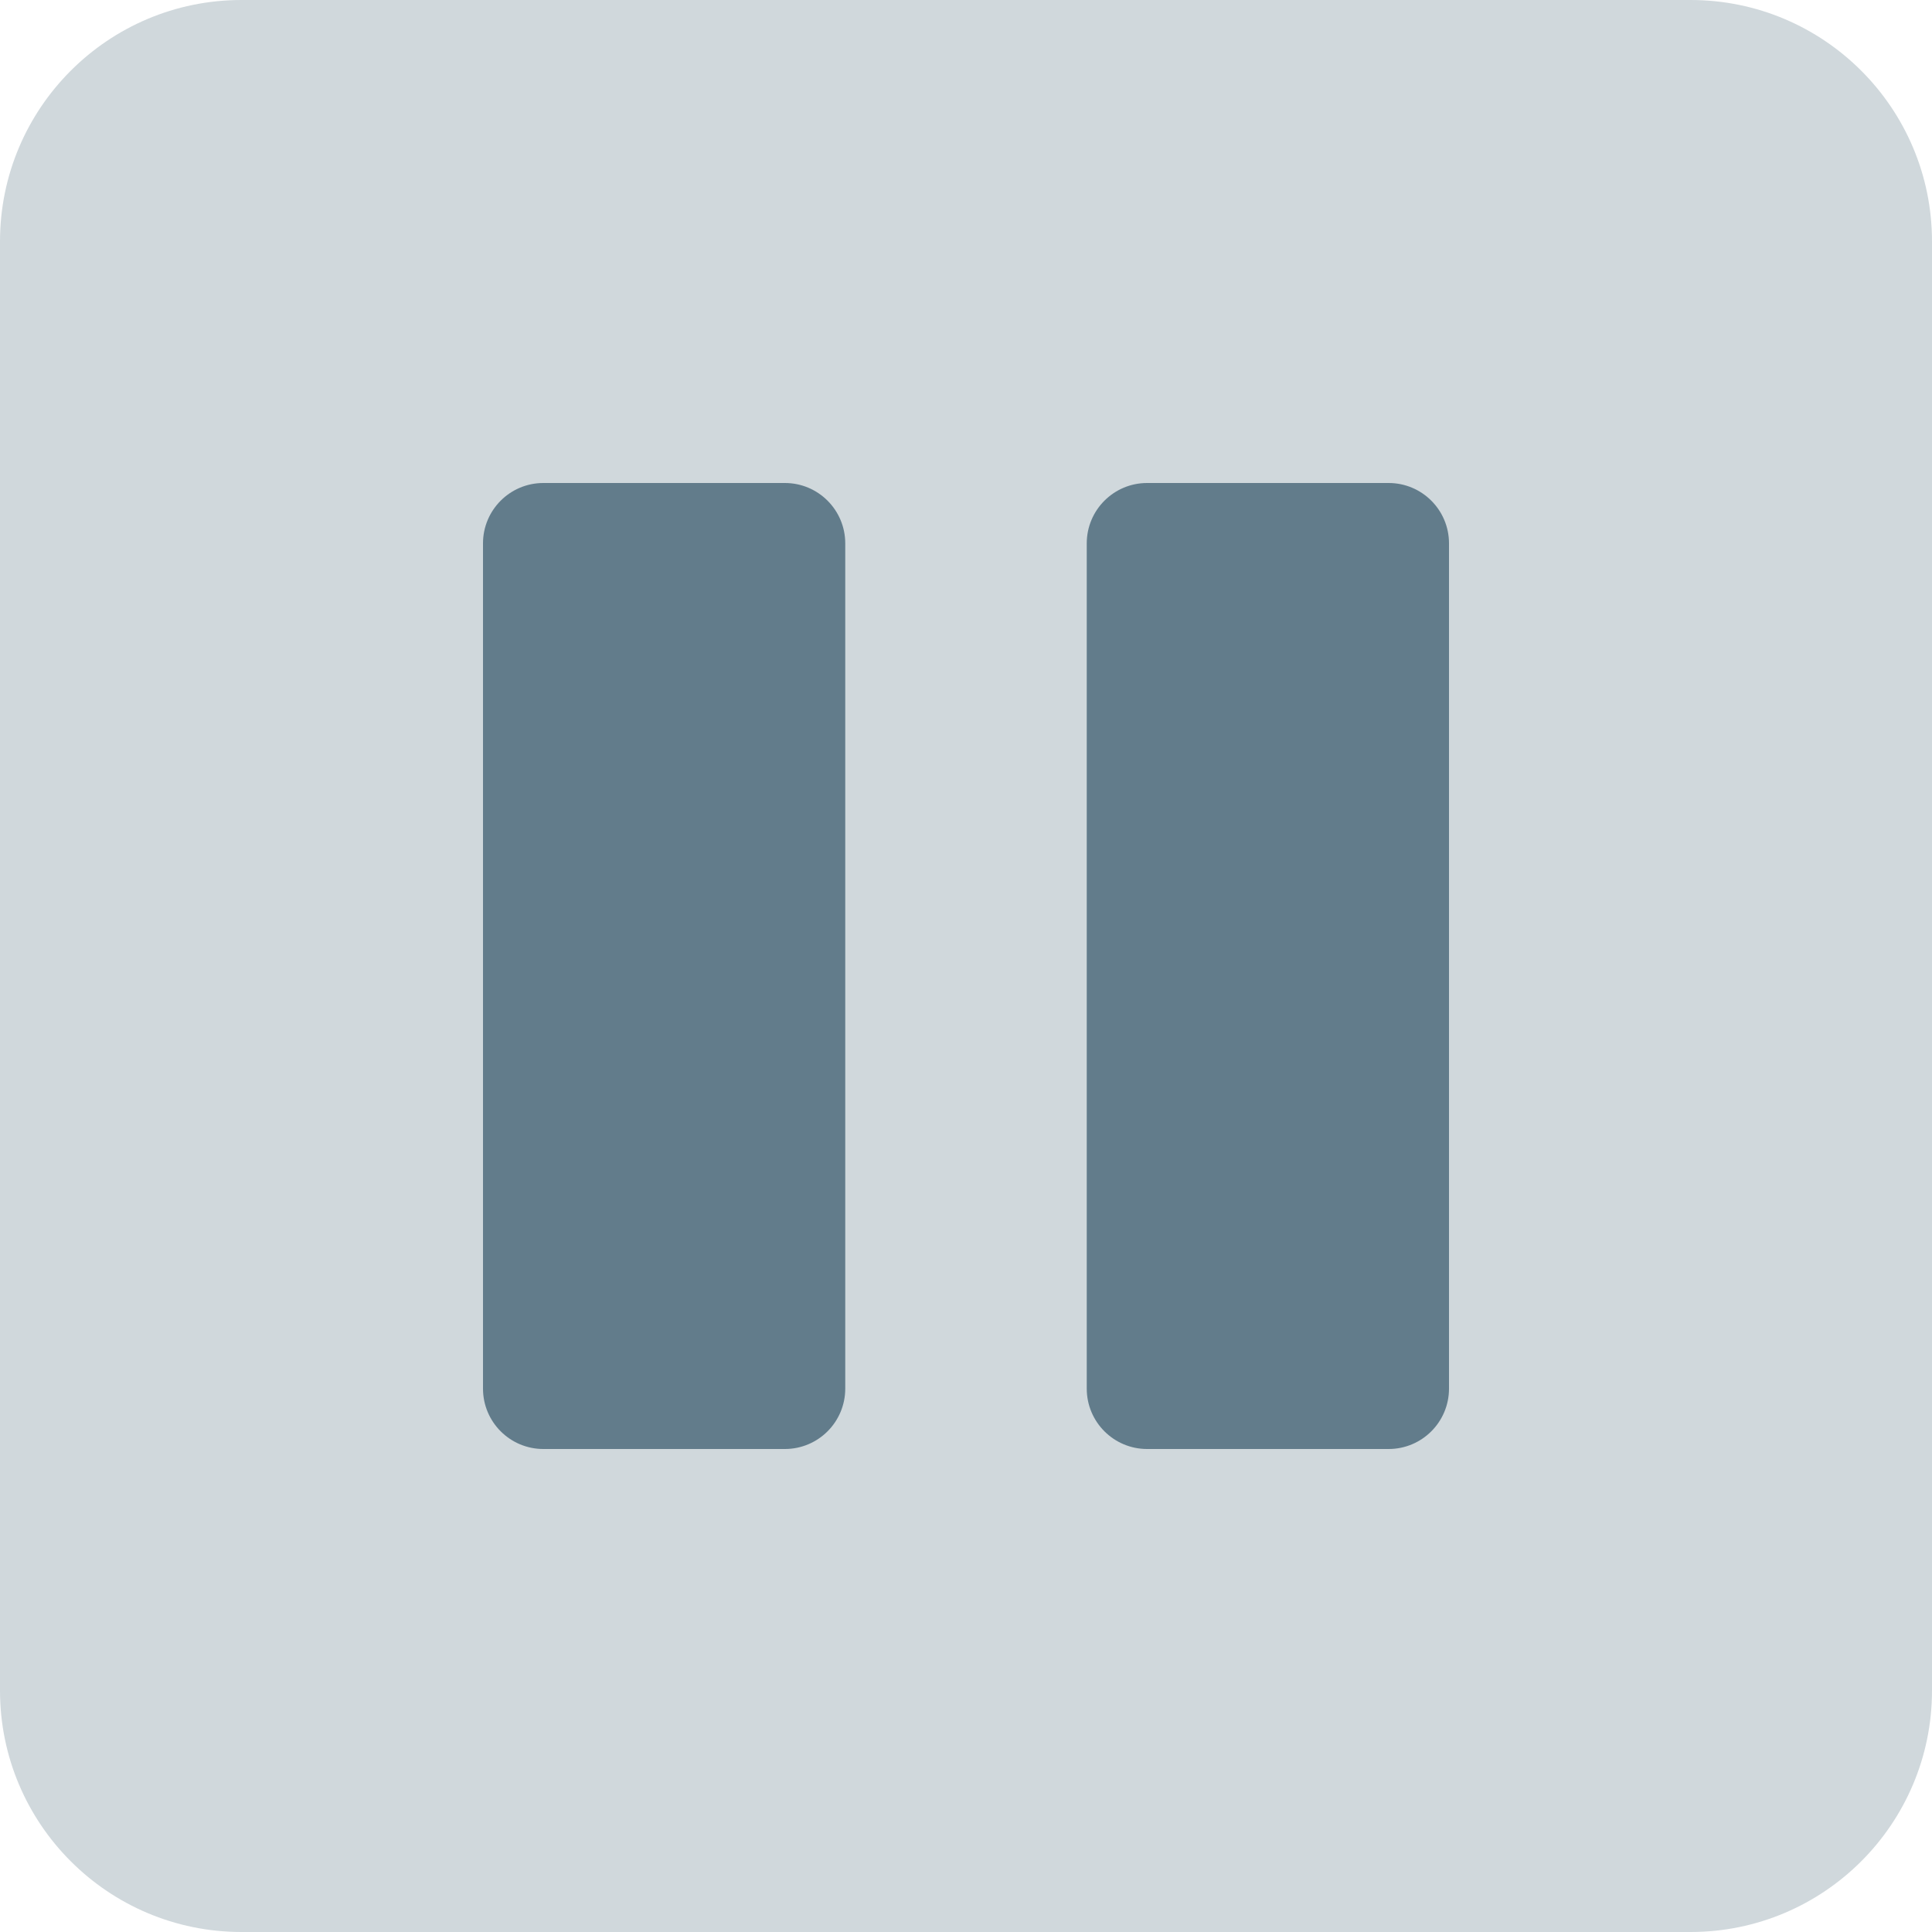
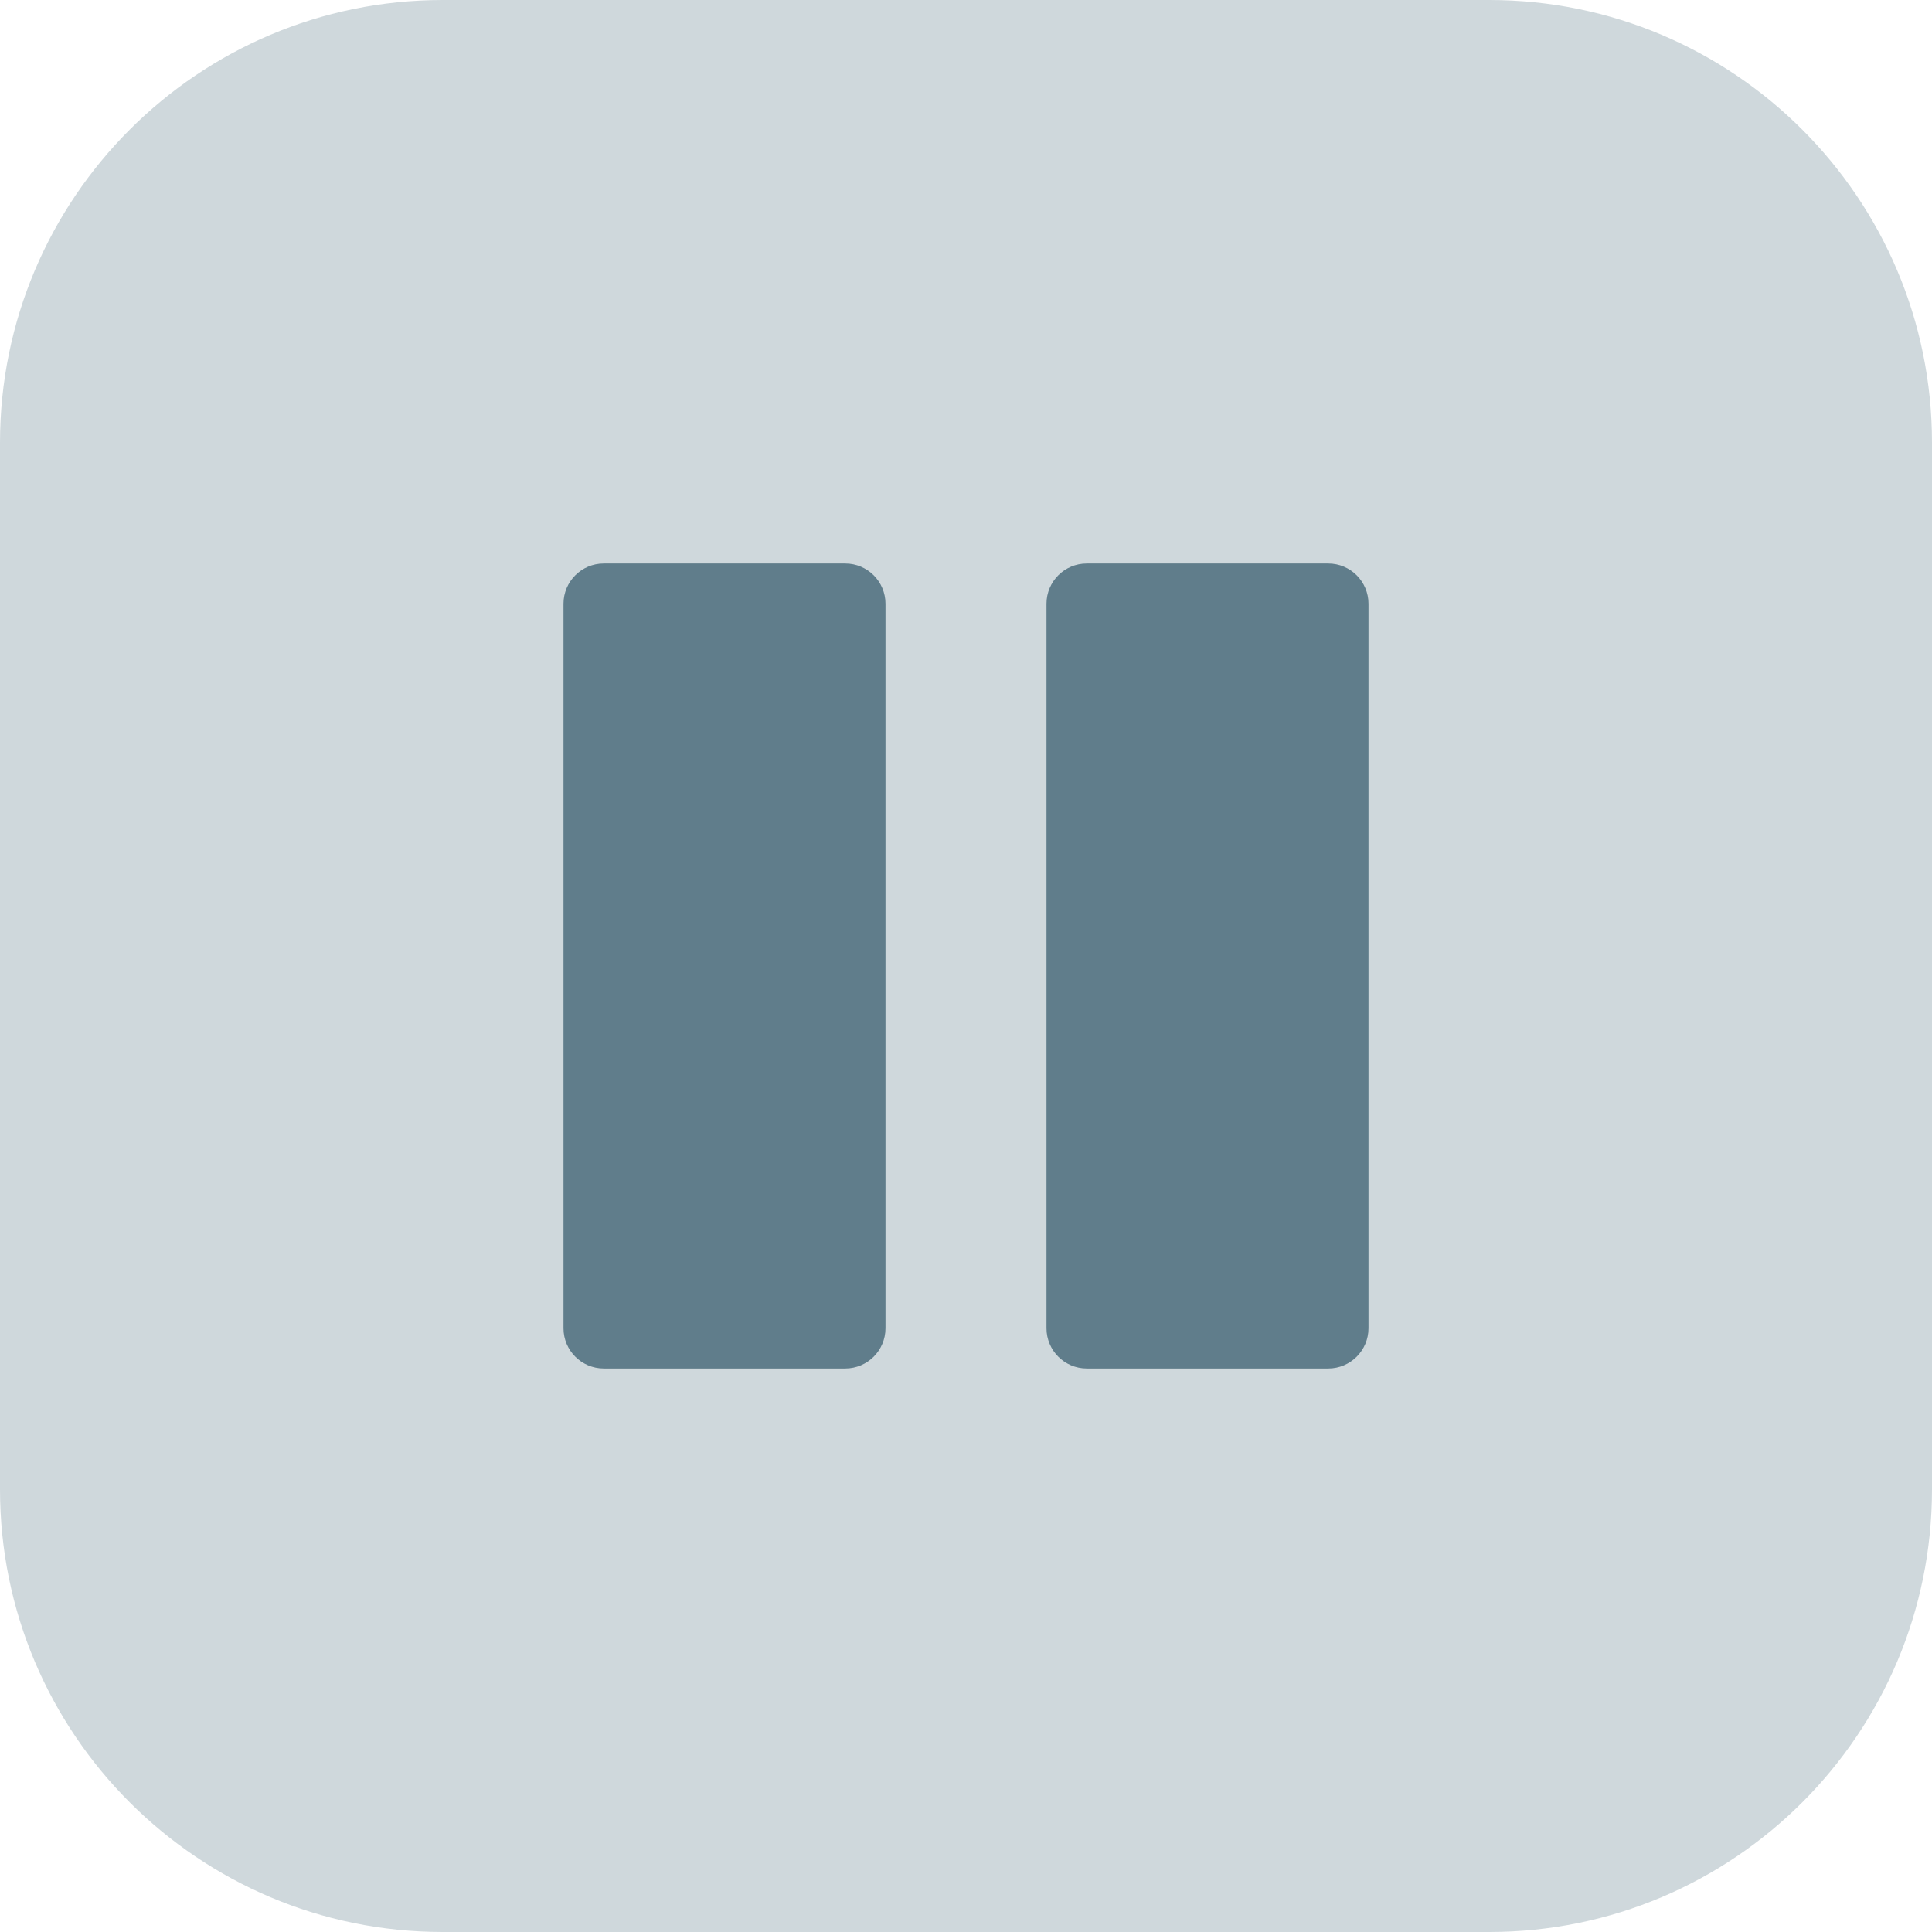
- <svg xmlns="http://www.w3.org/2000/svg" version="1.1" x="0px" y="0px" viewBox="0 0 512 512" style="enable-background:new 0 0 512 512;" xml:space="preserve">
-   <path fill="#d0d8dc" d="M64,0h384c35.346,0,64,28.654,64,64v384c0,35.346-28.654,64-64,64H64c-35.346,0-64-28.654-64-64V64  C0,28.654,28.654,0,64,0z" />
-   <path fill="#627c8b" d="M148.032,144H204c7.741,0,14.016,6.275,14.016,14.016v195.968c0,7.741-6.275,14.016-14.016,14.016  h-55.968c-7.741,0-14.016-6.275-14.016-14.016V158.016C134.016,150.275,140.291,144,148.032,144z" />
-   <path fill="#627c8b" d="M308.032,144H364c7.741,0,14.016,6.275,14.016,14.016v195.968c0,7.741-6.275,14.016-14.016,14.016  h-55.968c-7.741,0-14.016-6.275-14.016-14.016V158.016C294.016,150.275,300.291,144,308.032,144z" />
-   <path fill="#627c8b" d="M208,384h-64c-8.837,0-16-7.163-16-16V144c0-8.837,7.163-16,16-16h64c8.837,0,16,7.163,16,16v224  C224,376.837,216.837,384,208,384z M160,352h32V160h-32V352z" />
-   <path fill="#627c8b" d="M368,384h-64c-8.837,0-16-7.163-16-16V144c0-8.837,7.163-16,16-16h64c8.837,0,16,7.163,16,16v224  C384,376.837,376.837,384,368,384z M320,352h32V160h-32V352z" />
+ <svg xmlns="http://www.w3.org/2000/svg" version="1.1" id="Capa_1" x="0px" y="0px" viewBox="0 0 512 512" style="enable-background:new 0 0 512 512;" xml:space="preserve">
+   <path style="fill:#CFD8DC;" d="M117.333,0h277.333C459.468,0,512,52.532,512,117.333v277.333C512,459.468,459.468,512,394.667,512  H117.333C52.532,512,0,459.468,0,394.667V117.333C0,52.532,52.532,0,117.333,0z" />
+   <g>
+     <path style="fill:#607D8B;" d="M160,149.333h64c5.891,0,10.667,4.776,10.667,10.667v192c0,5.891-4.776,10.667-10.667,10.667h-64   c-5.891,0-10.667-4.776-10.667-10.667V160C149.333,154.109,154.109,149.333,160,149.333z" />
+     <path style="fill:#607D8B;" d="M288,149.333h64c5.891,0,10.667,4.776,10.667,10.667v192c0,5.891-4.776,10.667-10.667,10.667h-64   c-5.891,0-10.667-4.776-10.667-10.667V160C277.333,154.109,282.109,149.333,288,149.333z" />
+   </g>
+   <g>
+ </g>
+   <g>
+ </g>
+   <g>
+ </g>
+   <g>
+ </g>
+   <g>
+ </g>
+   <g>
+ </g>
+   <g>
+ </g>
+   <g>
+ </g>
+   <g>
+ </g>
+   <g>
+ </g>
+   <g>
+ </g>
+   <g>
+ </g>
+   <g>
+ </g>
+   <g>
+ </g>
+   <g>
+ </g>
</svg>
